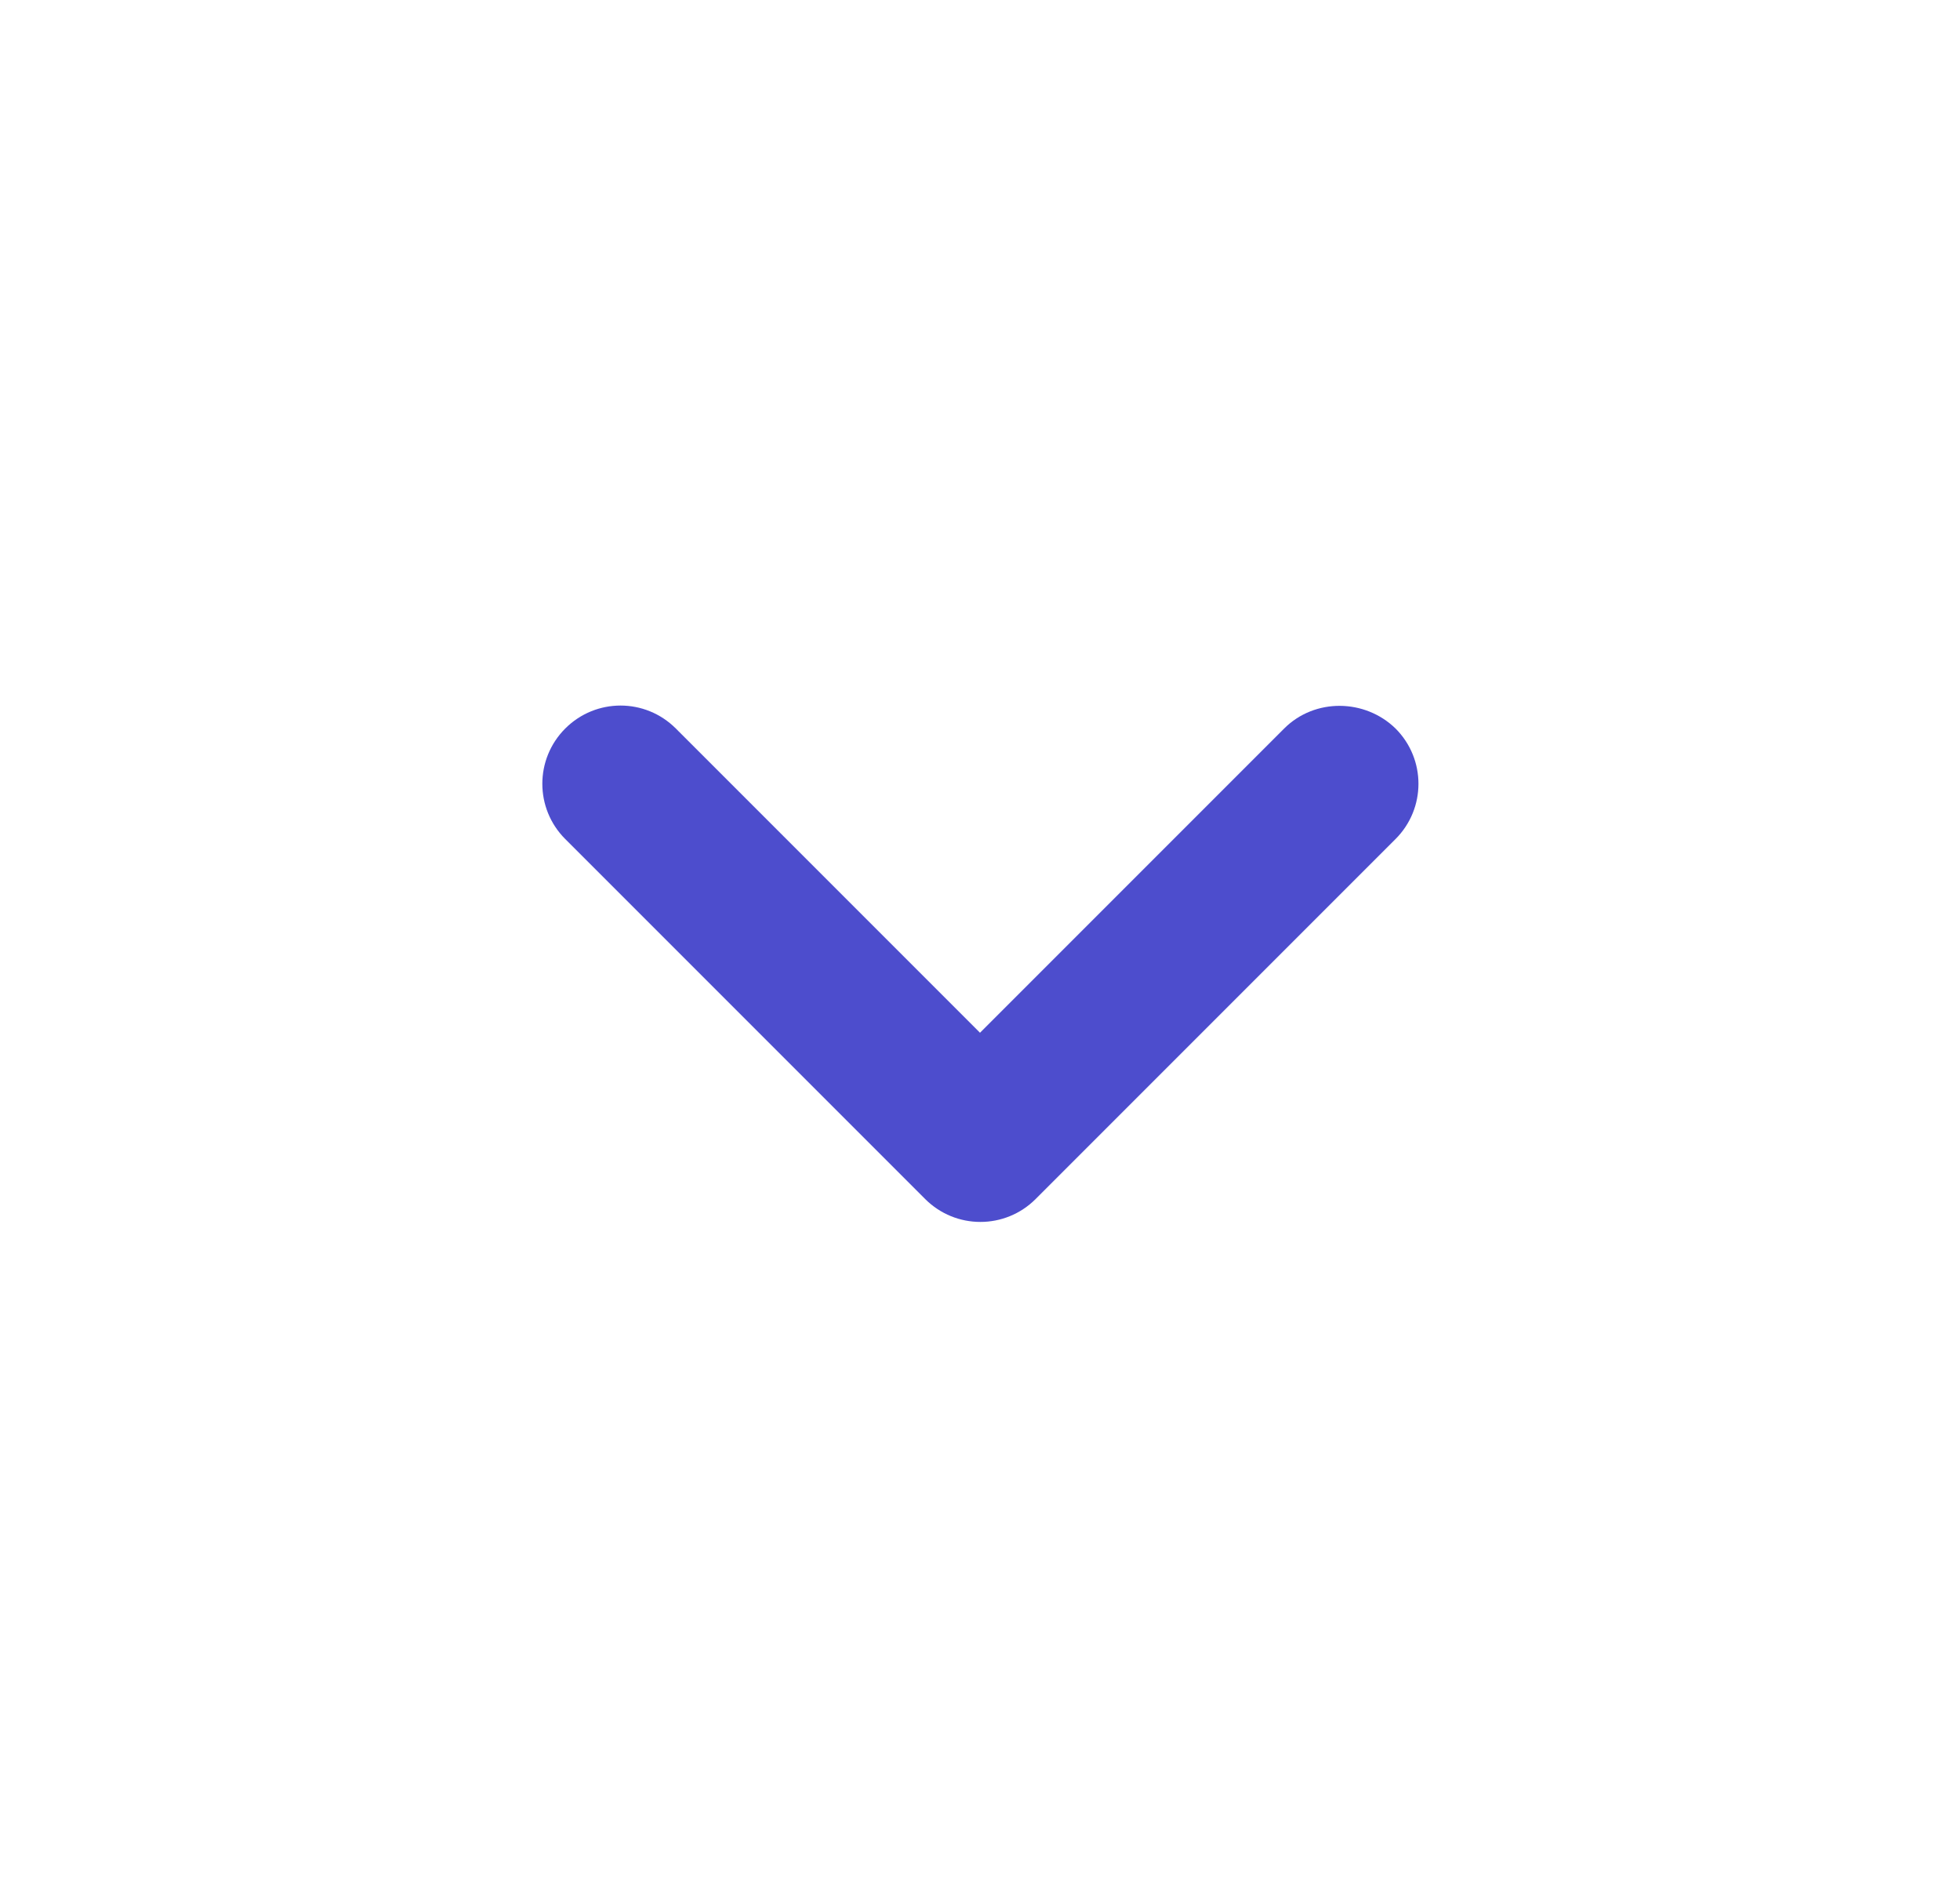
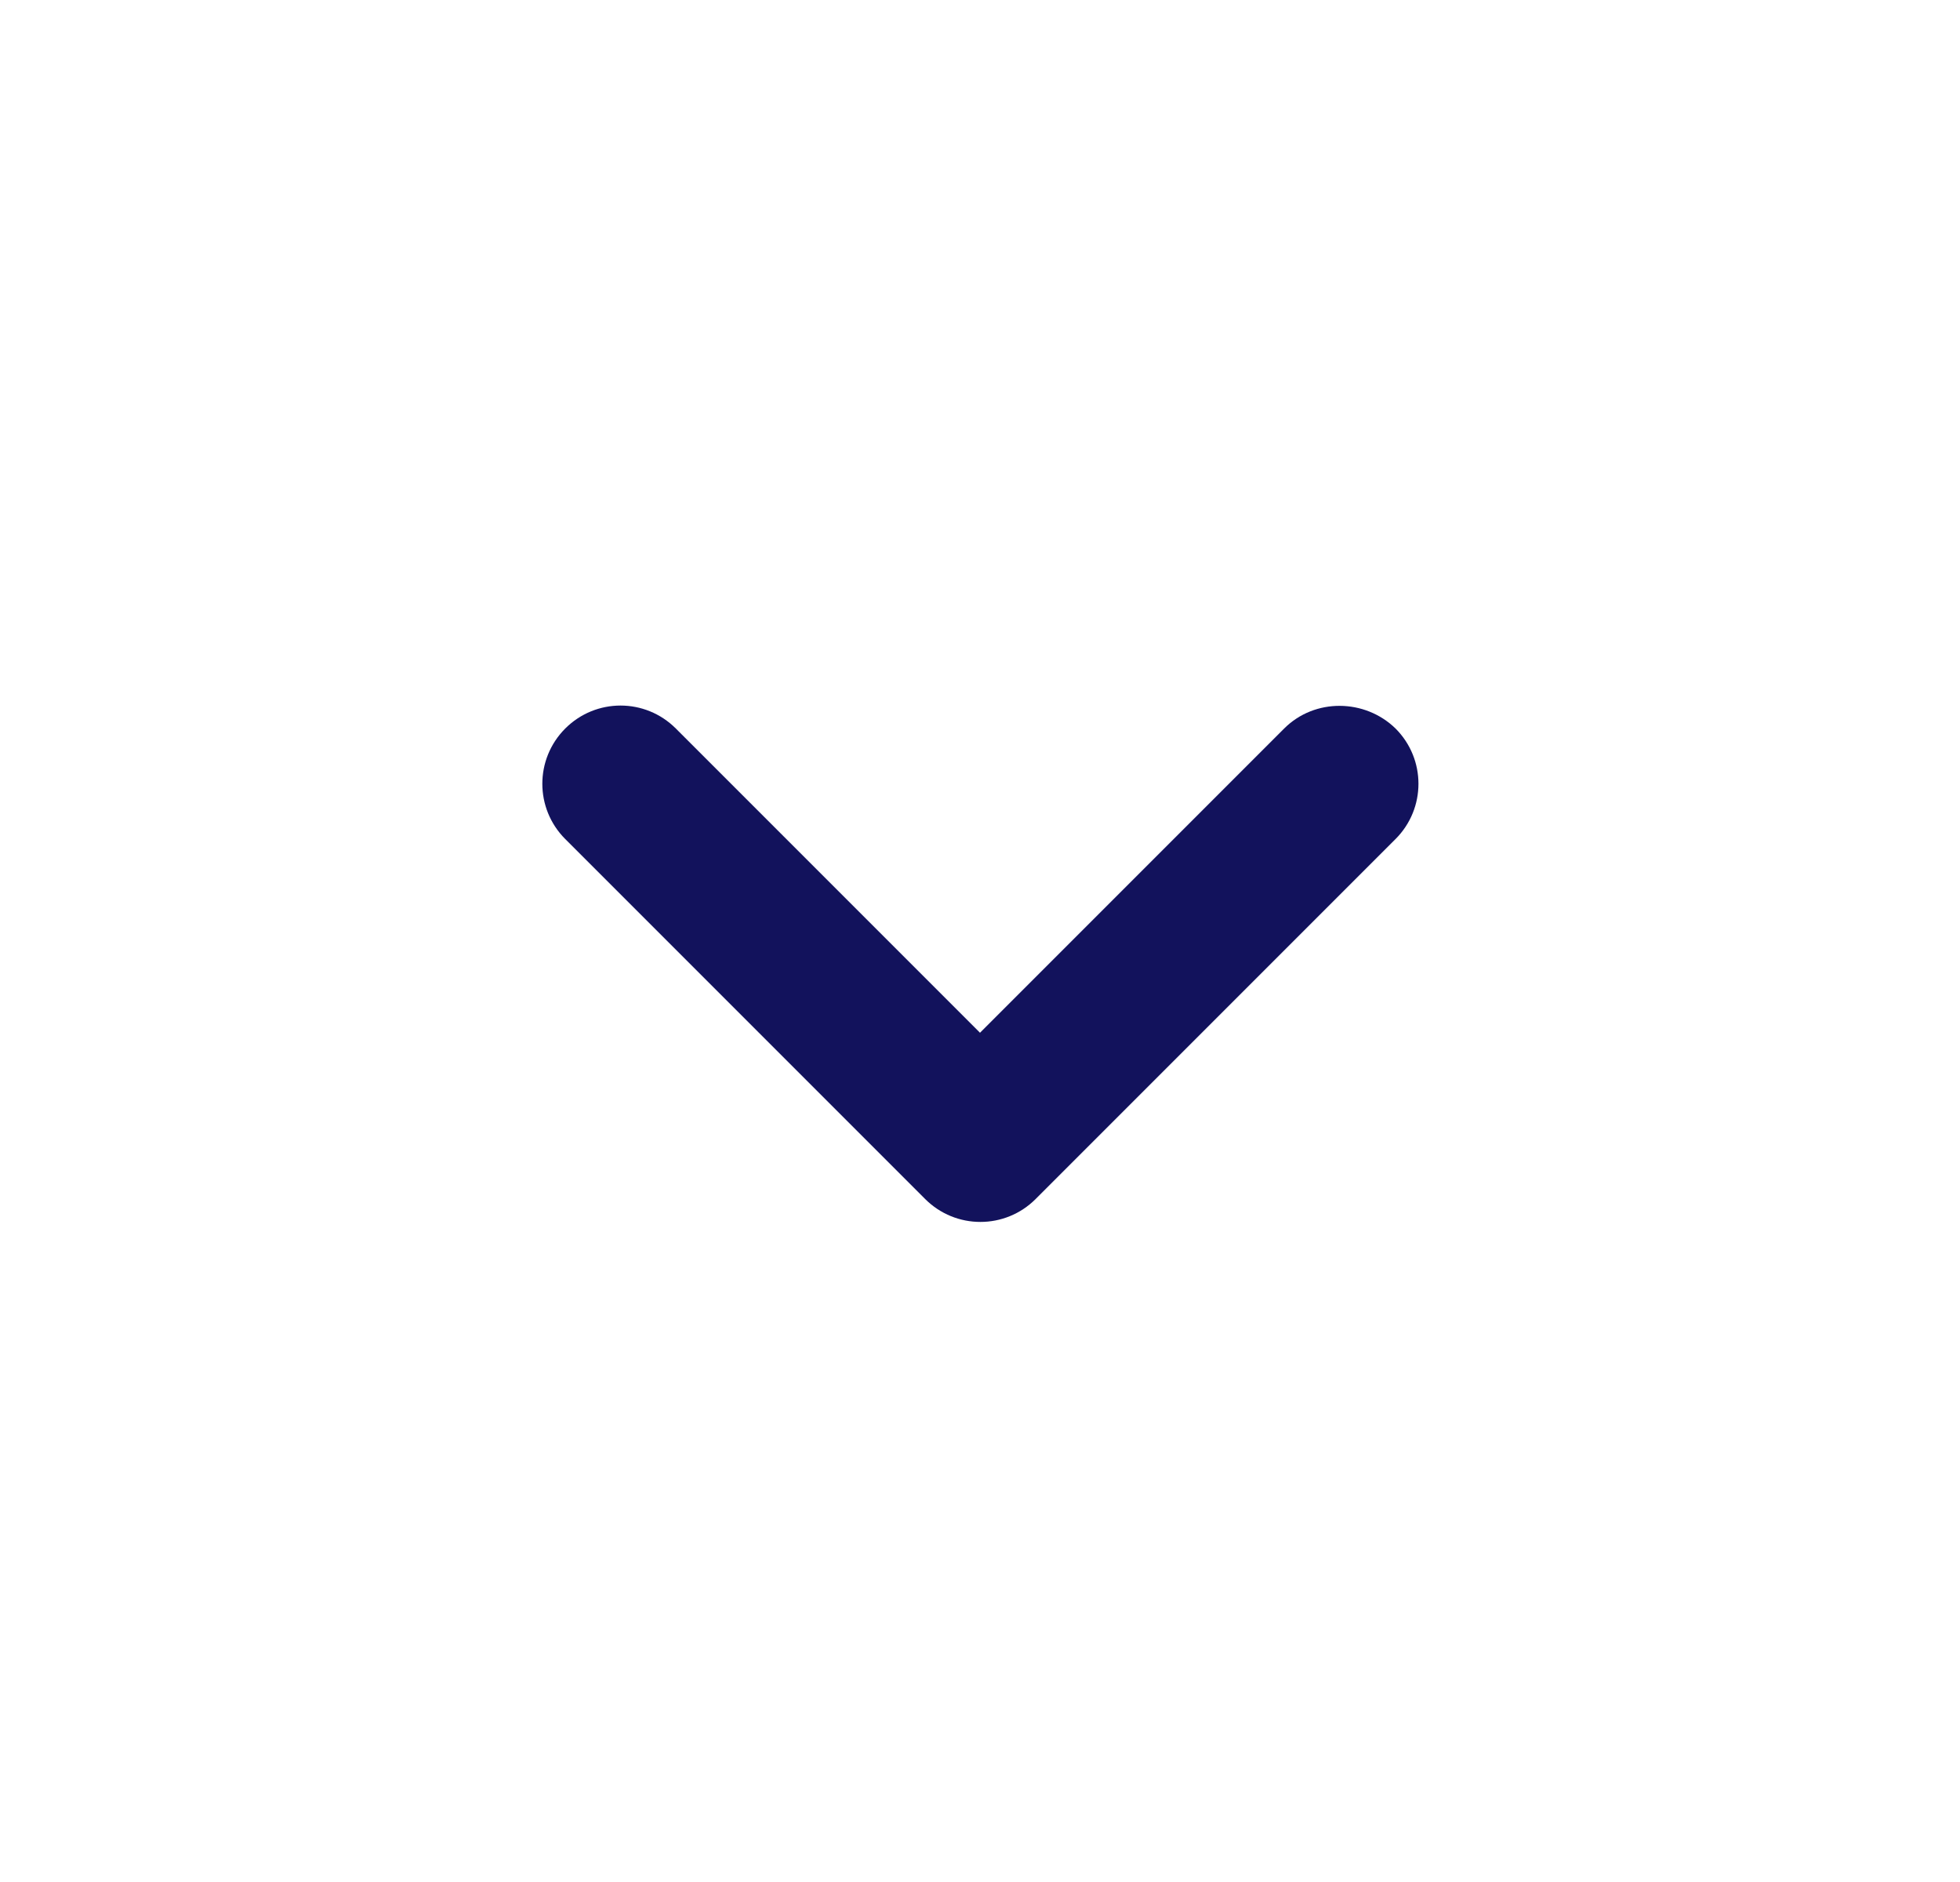
<svg xmlns="http://www.w3.org/2000/svg" width="25" height="24" viewBox="0 0 25 24" fill="none">
-   <path d="M16.38 9.29L12.5 13.17L8.62 9.29C8.23 8.9 7.6 8.9 7.21 9.29C6.82 9.68 6.82 10.31 7.21 10.7L11.8 15.29C12.19 15.68 12.82 15.68 13.21 15.29L17.8 10.7C18.19 10.31 18.19 9.68 17.8 9.29C17.41 8.91 16.77 8.9 16.38 9.29Z" fill="#4D4DCD" />
+   <path d="M16.38 9.29L12.5 13.17L8.62 9.29C8.23 8.9 7.6 8.9 7.21 9.29C6.82 9.68 6.82 10.31 7.21 10.7L11.8 15.29C12.19 15.68 12.82 15.68 13.21 15.29L17.8 10.7C18.19 10.31 18.19 9.68 17.8 9.29C17.41 8.91 16.77 8.9 16.38 9.29Z" fill="#12125C" />
</svg>
